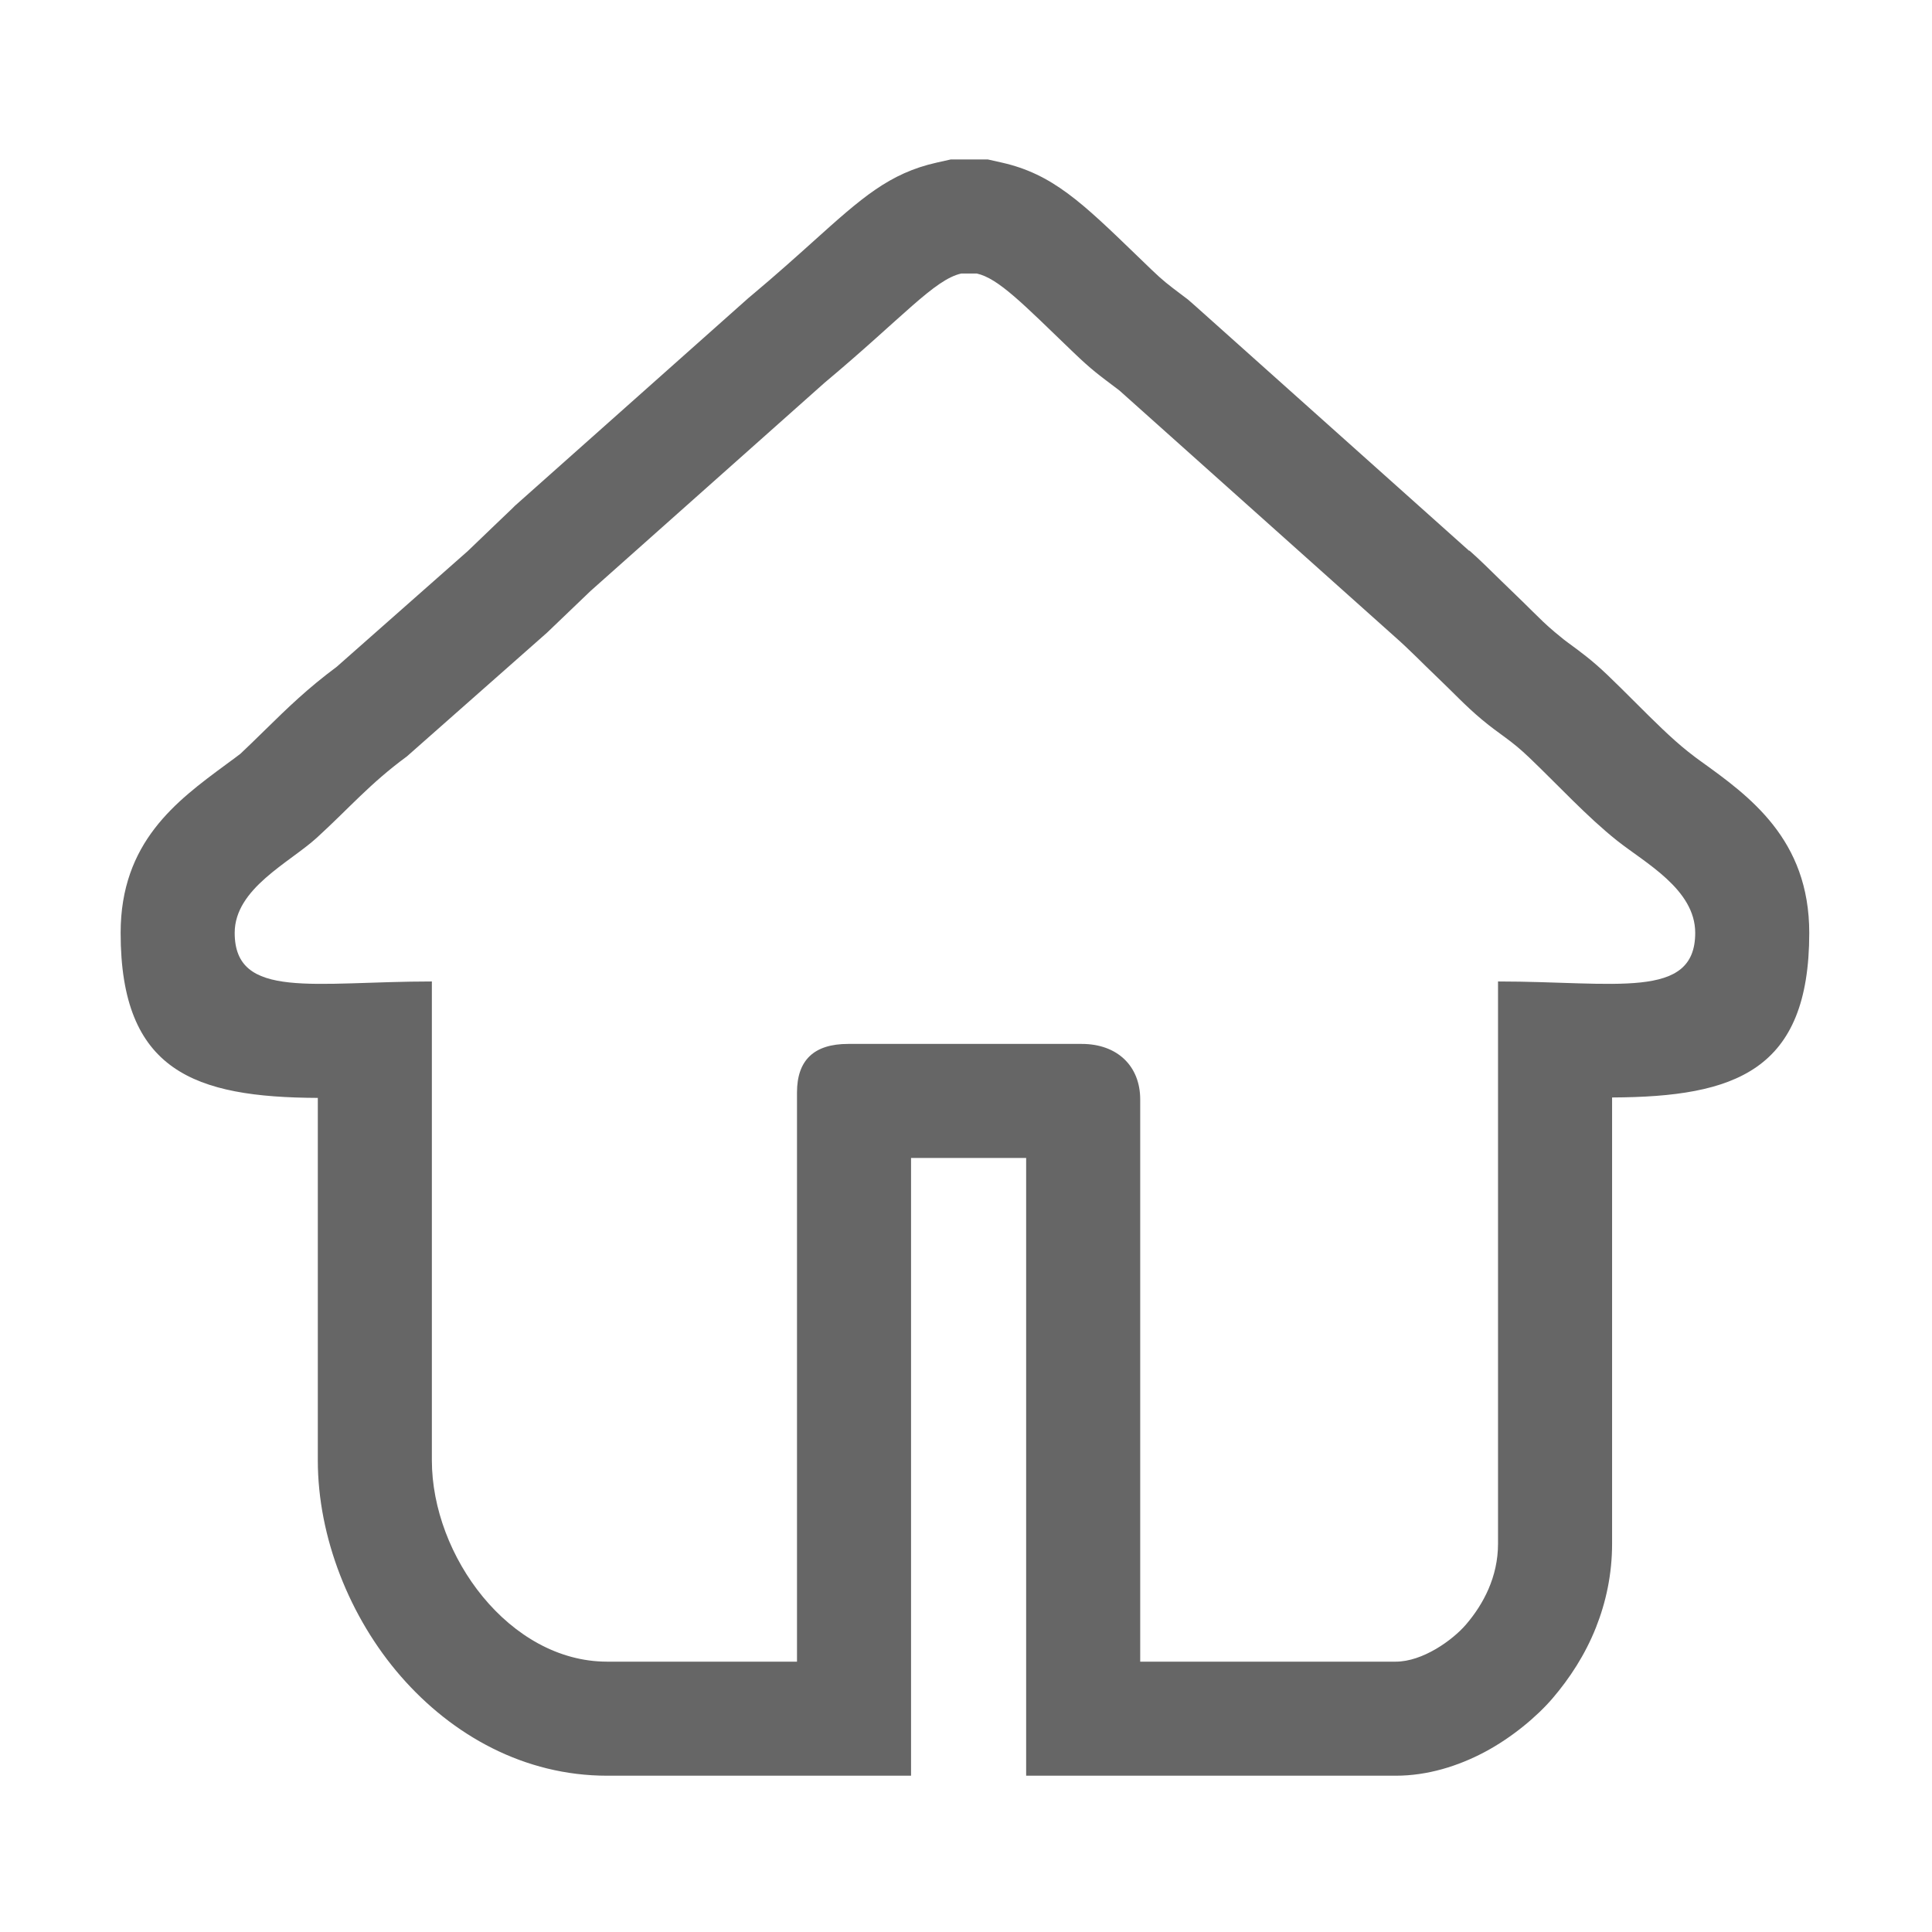
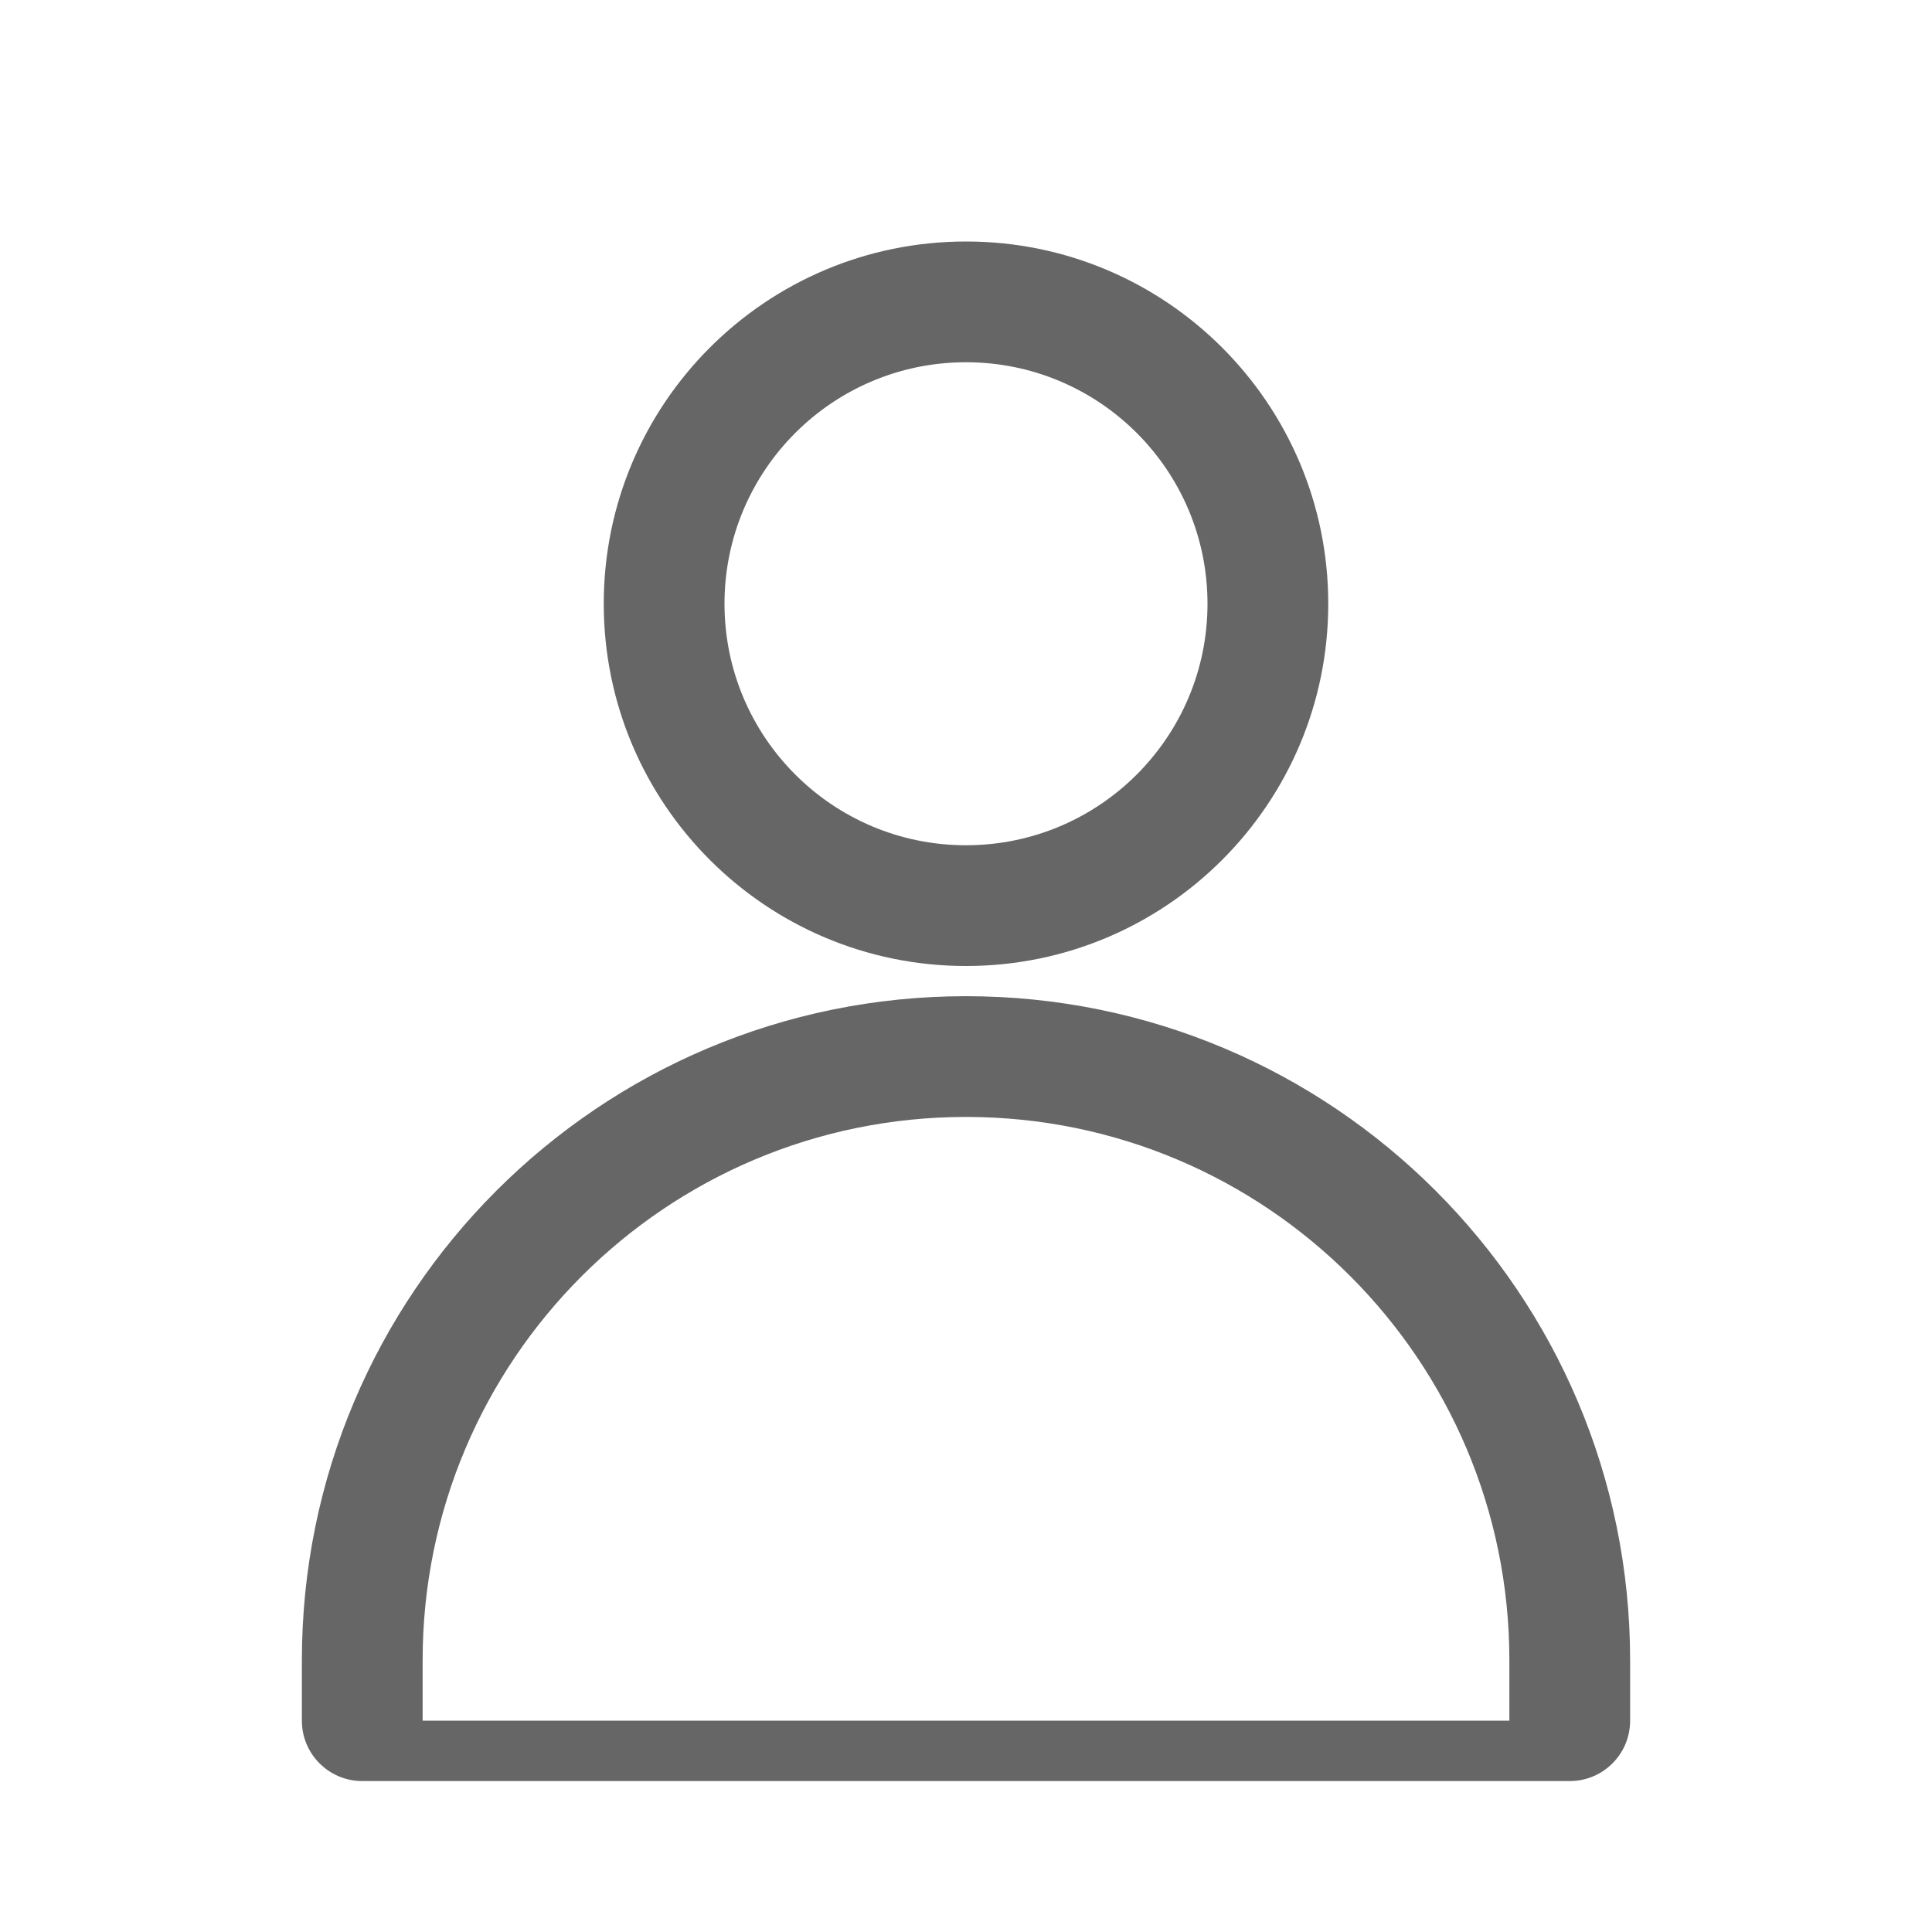
- <svg xmlns="http://www.w3.org/2000/svg" t="1771669286900" class="icon" viewBox="0 0 1024 1024" version="1.1" p-id="5563" width="64" height="64">
-   <path d="M168.446 581.91c-65.329-0.301-104.507-14.122-104.507-87.467 0-48.027 29.622-69.892 55.518-88.996 3.905-2.877 7.616-5.615 7.938-5.906 2.581-2.357 8.208-7.871 13.667-13.209 11.269-11.025 21.763-21.289 37.438-32.951l69.604-61.46-0.006-0.006 11.534-11.068 0.236-0.236 11.594-11.086 1.414-1.416 123.947-110.278 1.422-1.18c12.977-10.869 24.017-20.795 33.077-28.938 25.264-22.711 39.911-35.896 65.227-41.552l7.386-1.651h19.628l7.362 1.651c26.846 6.02 42.595 21.222 71.646 49.29l7.736 7.46c6.068 5.839 8.924 7.991 15.448 12.913l3.913 2.957 3.774 3.305L778.669 291.94l0.13-0.145c5.085 4.466 10.991 10.289 17.182 16.37a525.914 525.914 0 0 0 7.639 7.399c2.335 2.225 5.564 5.422 8.696 8.523 3.726 3.688 7.289 7.212 11.723 10.923 4.621 3.868 5.906 4.806 7.143 5.707 6.565 4.8 12.658 9.244 20.874 17.096 4.442 4.242 9.738 9.52 15.059 14.828 9.273 9.255 18.768 18.733 27.496 25.668 3.344 2.648 4.954 3.819 6.614 5.011 26.008 18.692 57.718 41.486 57.718 91.123 0 73.167-39.187 86.947-104.503 87.24v236.494c0 16.221-3.254 31.051-8.525 44.36-5.735 14.528-14.058 27.13-23.03 37.616-8.151 9.518-21.436 20.752-36.07 28.513-13.928 7.371-30.108 12.496-47.013 12.496h-195.92V613.751h-61.009v327.411H321.785c-43.821 0-82.043-21.322-109.385-52.724-27.149-31.173-43.954-73.744-43.954-114.411V581.91z m-44.055-87.467c0 35.712 42.201 25.755 104.507 25.755v253.829c0 50.576 41.1 106.683 92.888 106.683h100.637V579.056c0-17.174 9.026-25.756 27.096-25.756h123.846c18.735 0 30.97 11.642 30.97 29.44v297.97H739.8c14.244 0 30.116-11.381 37.274-19.751 9.096-10.625 16.913-25.105 16.913-42.782V520.198c62.307 0 104.511 9.957 104.511-25.755 0-23.087-26.569-37.094-41.432-48.904-15.888-12.624-31.523-29.668-46.564-44.039-10.324-9.86-15.002-11.678-25.187-20.209-8.583-7.175-14.993-14.179-23.258-22.038-8.444-8.036-14.538-14.527-23.169-22.119L593.294 206.953c-11.186-8.487-14.358-10.567-24.779-20.59-26.316-25.304-39.284-38.814-50.819-41.403h-8.164c-14.352 3.211-30.878 23.075-72.566 57.973L313.02 313.212a8517.008 8517.008 0 0 0-23.128 22.156l-74.24 65.552c-19.61 14.393-30.299 27.155-47.641 43.016-14.574 13.335-43.62 26.962-43.62 50.507z" fill="#666666" p-id="5564" />
+ <svg xmlns="http://www.w3.org/2000/svg" viewBox="0 0 1024 1024" version="1.1" width="64" height="64">
+   <path fill="#666666" fill-rule="evenodd" d="M320 320a192 192 0 1 1 384 0 192 192 0 0 1-384 0Zm192-128a128 128 0 1 0 0 256 128 128 0 0 0 0-256ZM160 880a352 352 0 0 1 704 0v32a32 32 0 0 1-32 32H192a32 32 0 0 1-32-32v-32Zm352-288a288 288 0 0 0-288 288v32h576v-32a288 288 0 0 0-288-288Z" />
</svg>
